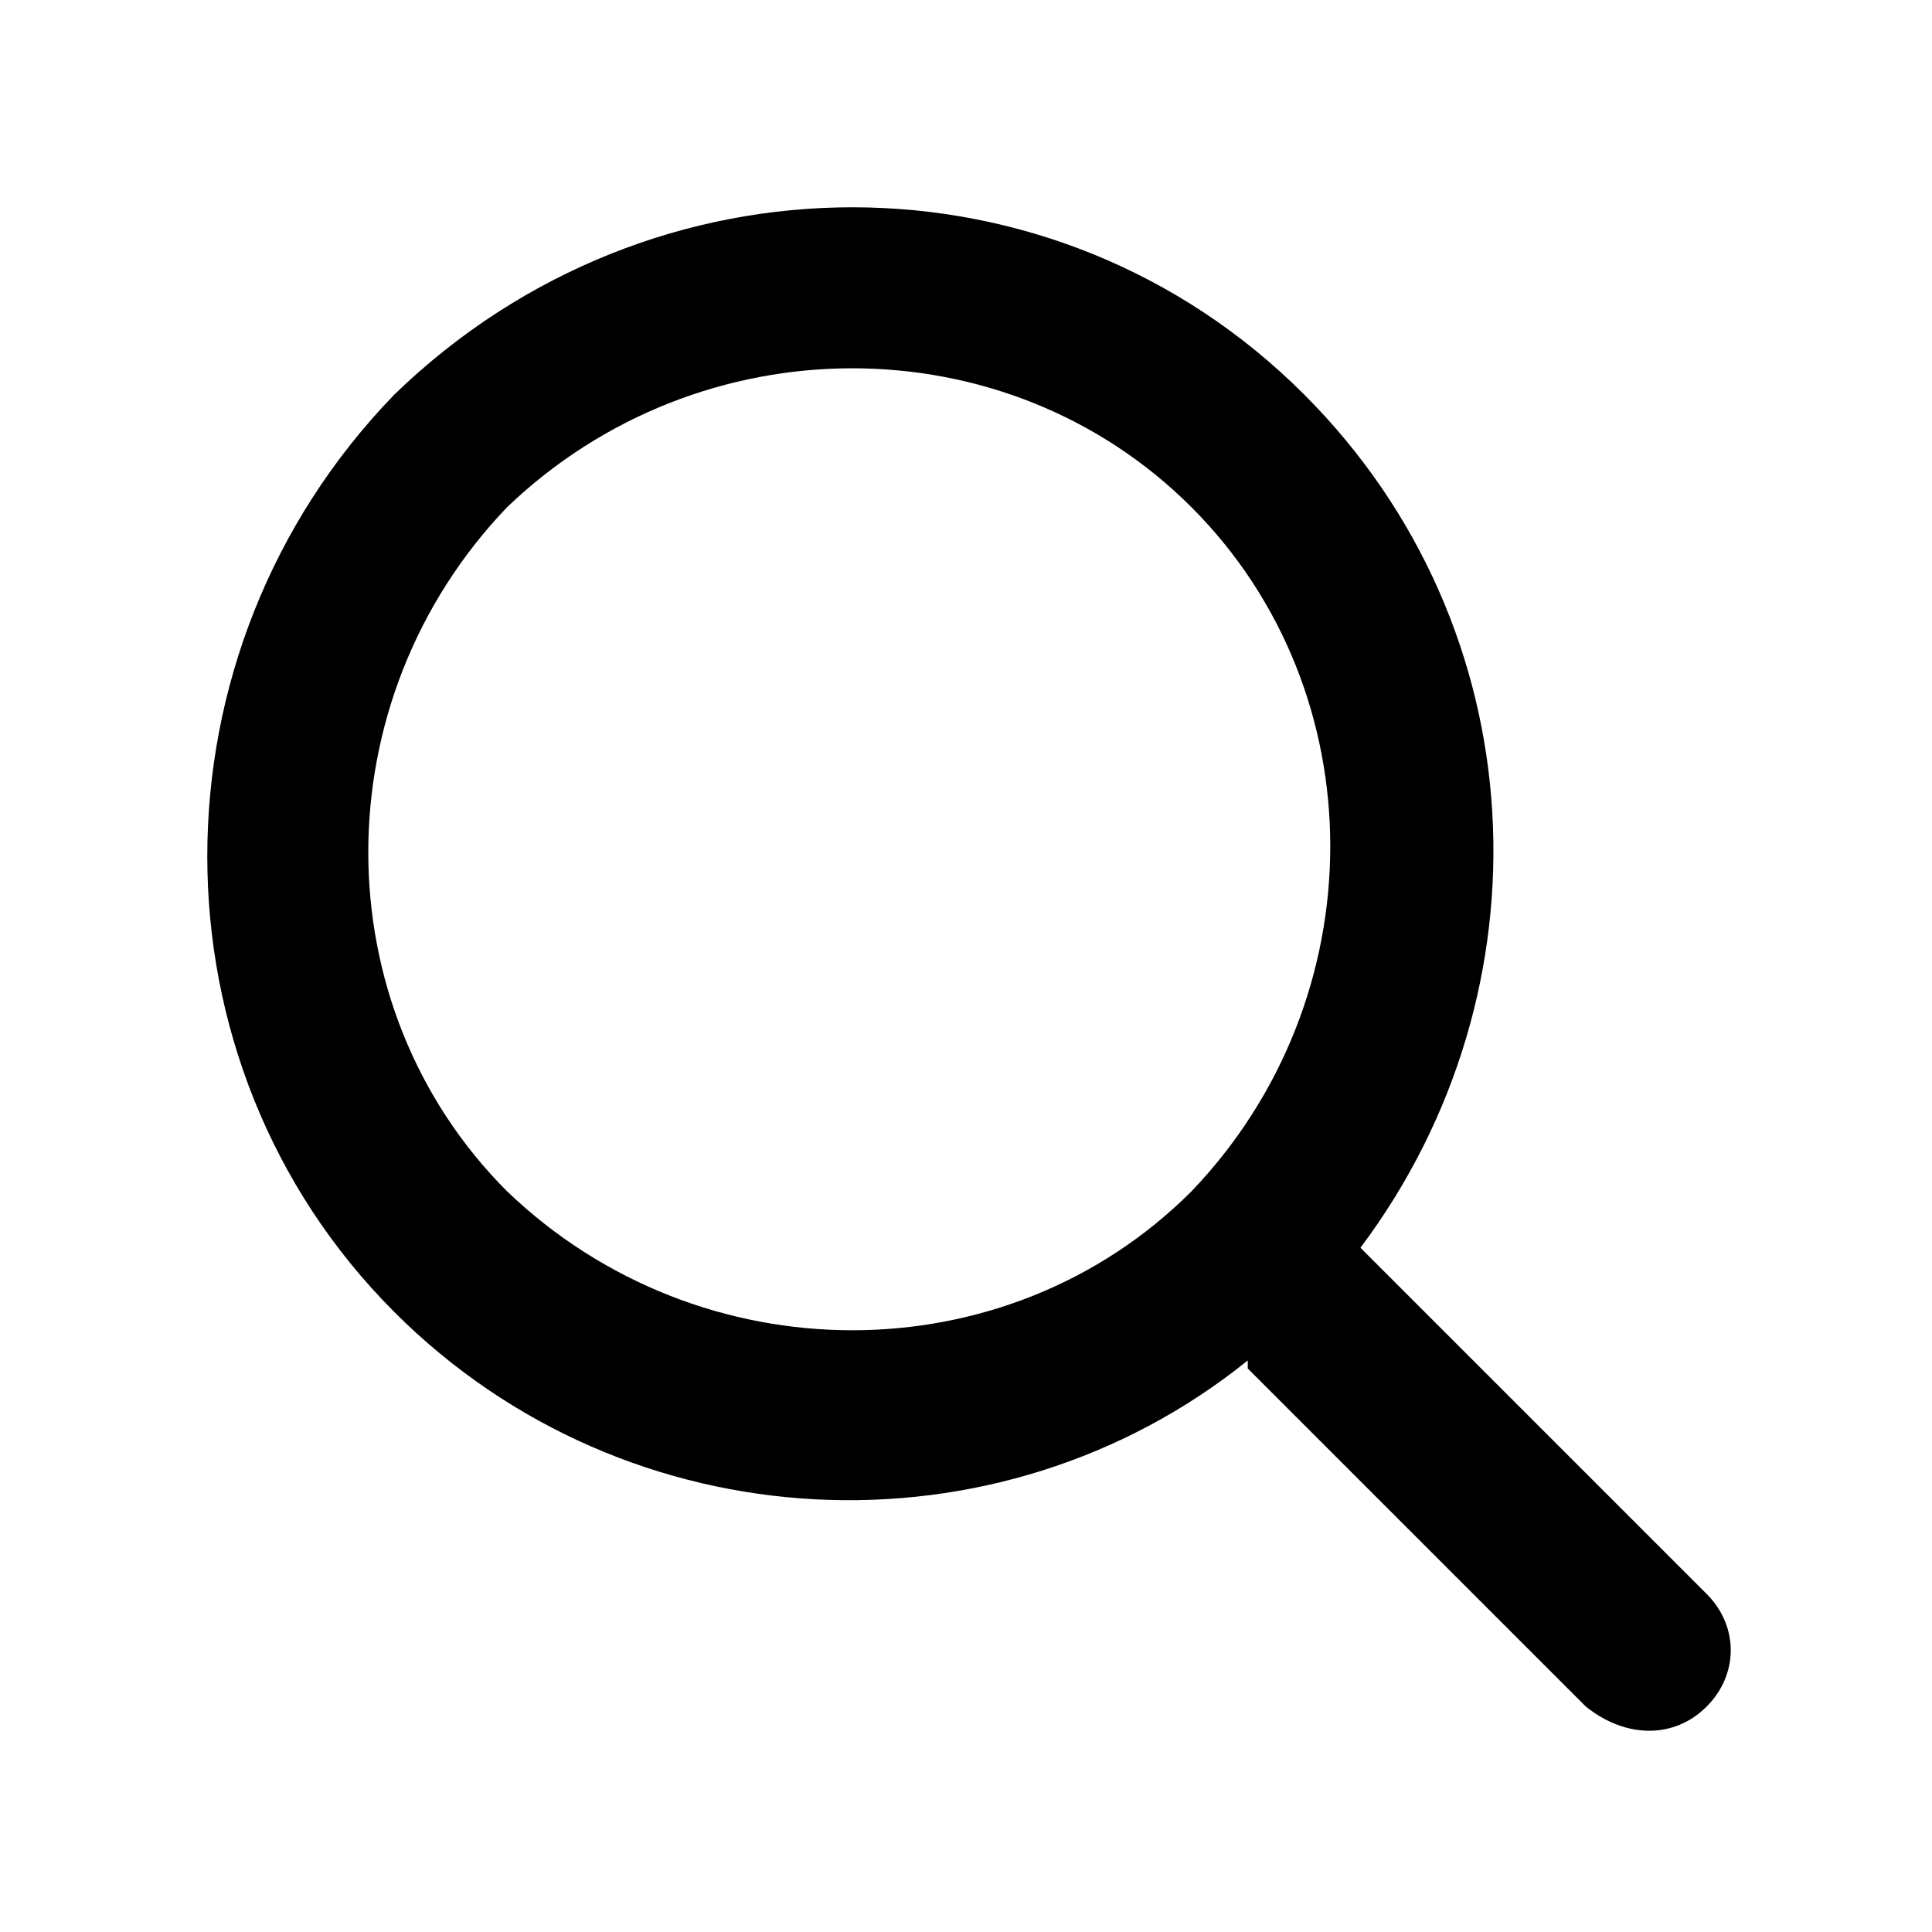
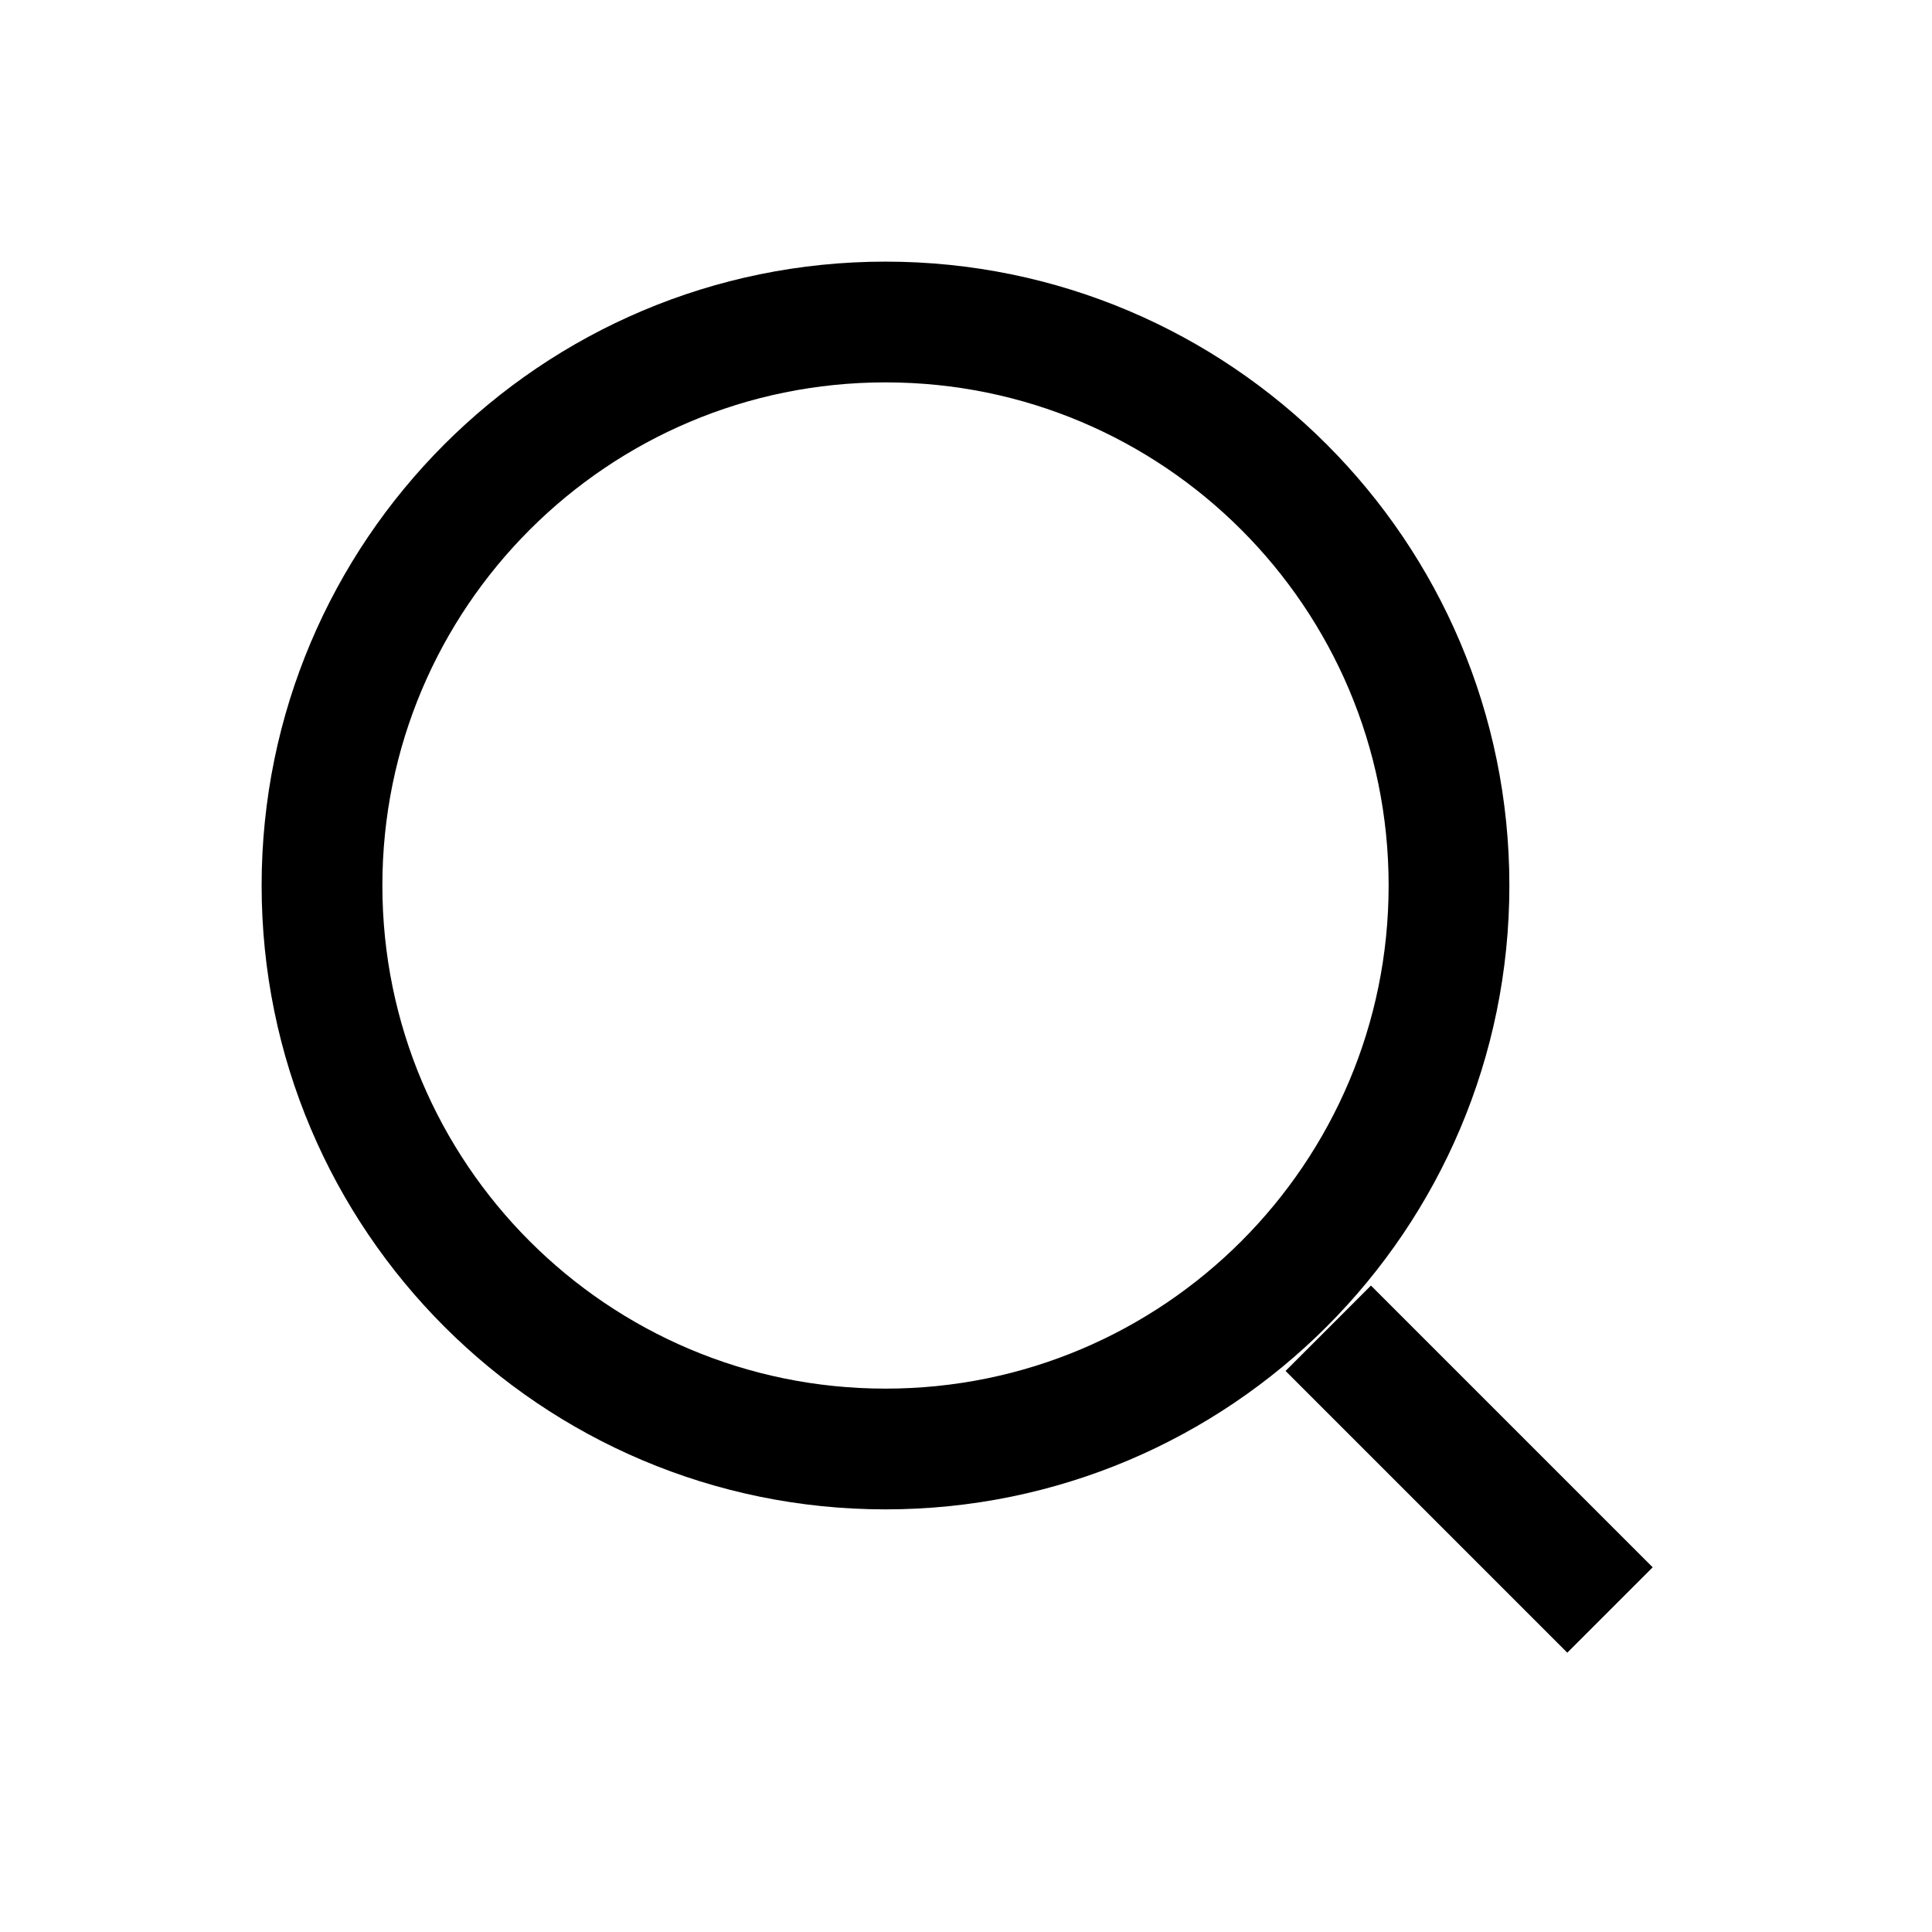
- <svg xmlns="http://www.w3.org/2000/svg" viewBox="0 0 24 24" width="24" height="24">
-   <path d="M16.9,15.5c2.4-3.2,2.2-7.7-0.7-10.6c-3.1-3.1-8.1-3.1-11.3,0c-3.1,3.2-3.1,8.3,0,11.4     c2.9,2.9,7.5,3.1,10.6,0.6c0,0.1,0,0.1,0,0.1l4.2,4.2c0.5,0.4,1.1,0.4,1.5,0c0.4-0.4,0.4-1,0-1.4L16.9,15.5     C16.9,15.5,16.9,15.5,16.9,15.5L16.9,15.5z M14.8,6.3c2.3,2.3,2.3,6.1,0,8.5c-2.3,2.3-6.1,2.3-8.5,0C4,12.5,4,8.7,6.3,6.3     C8.7,4,12.5,4,14.8,6.3z" />
+ <svg xmlns="http://www.w3.org/2000/svg" width="18" height="18" viewBox="0 0 24 24" fill="none" stroke="currentColor" stroke-width="1.5">
+   <circle cx="11" cy="11" r="7" />
+   <path d="M20 20l-3.5-3.5" />
</svg>
